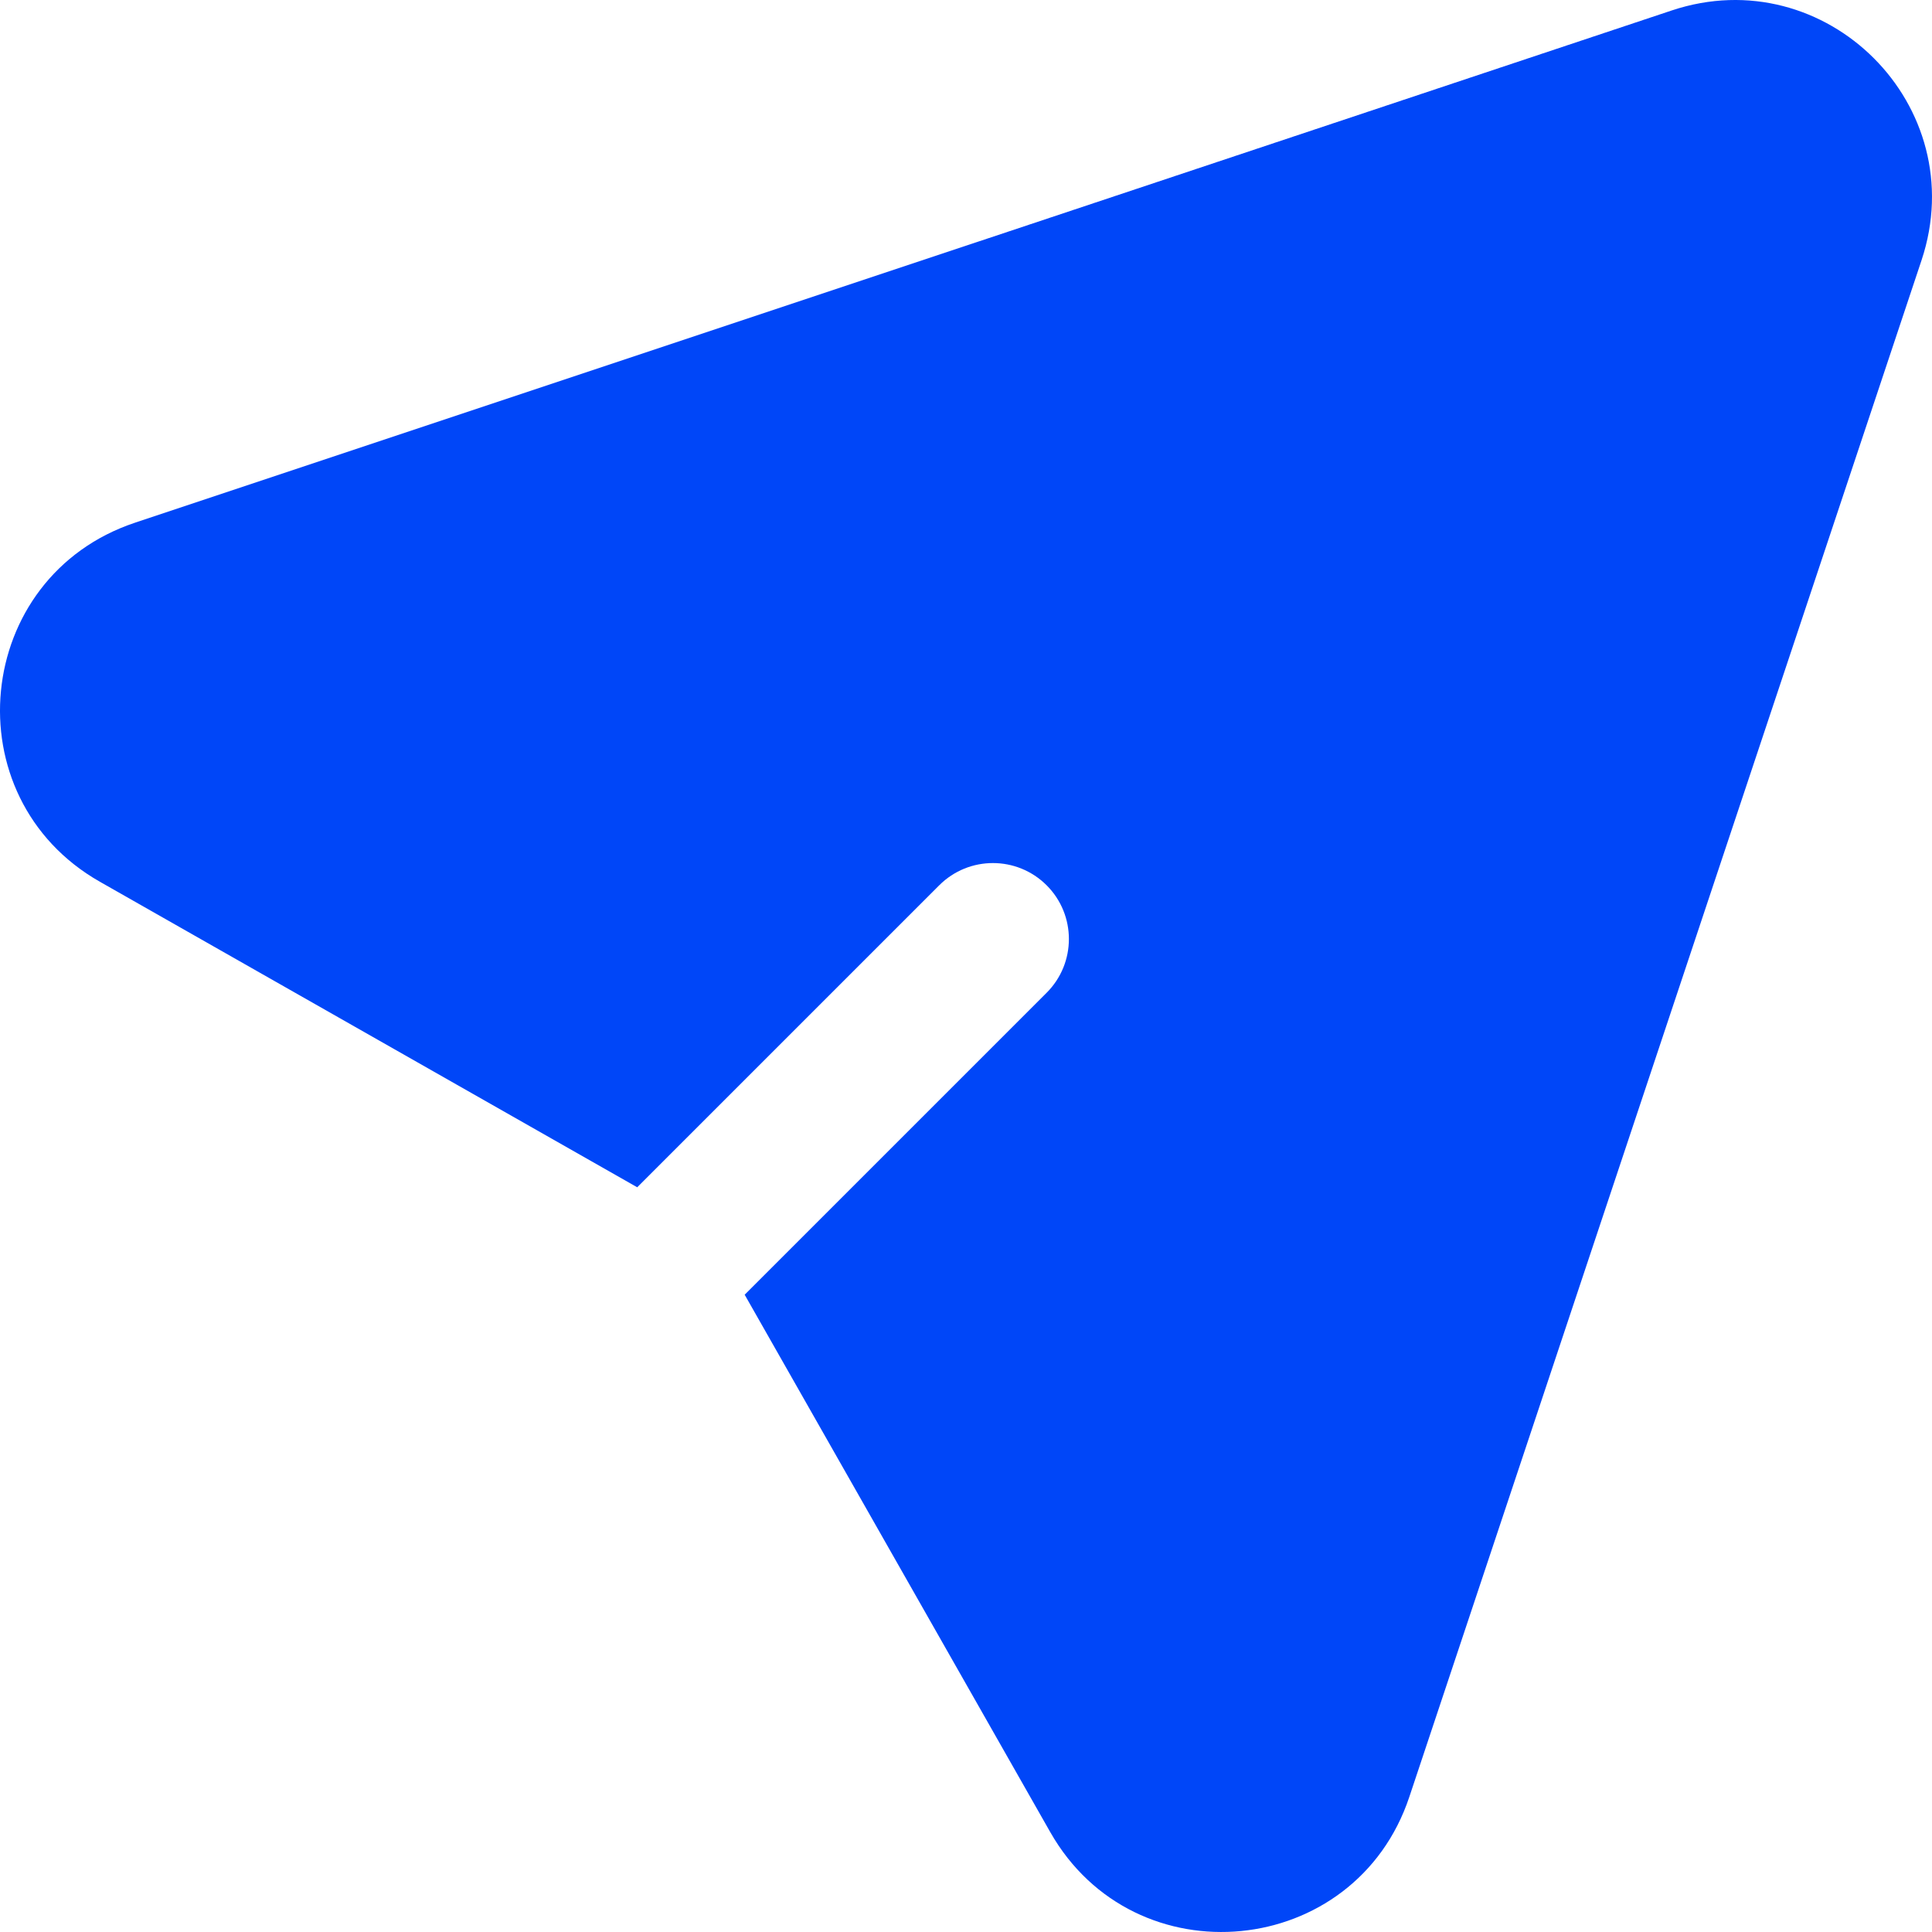
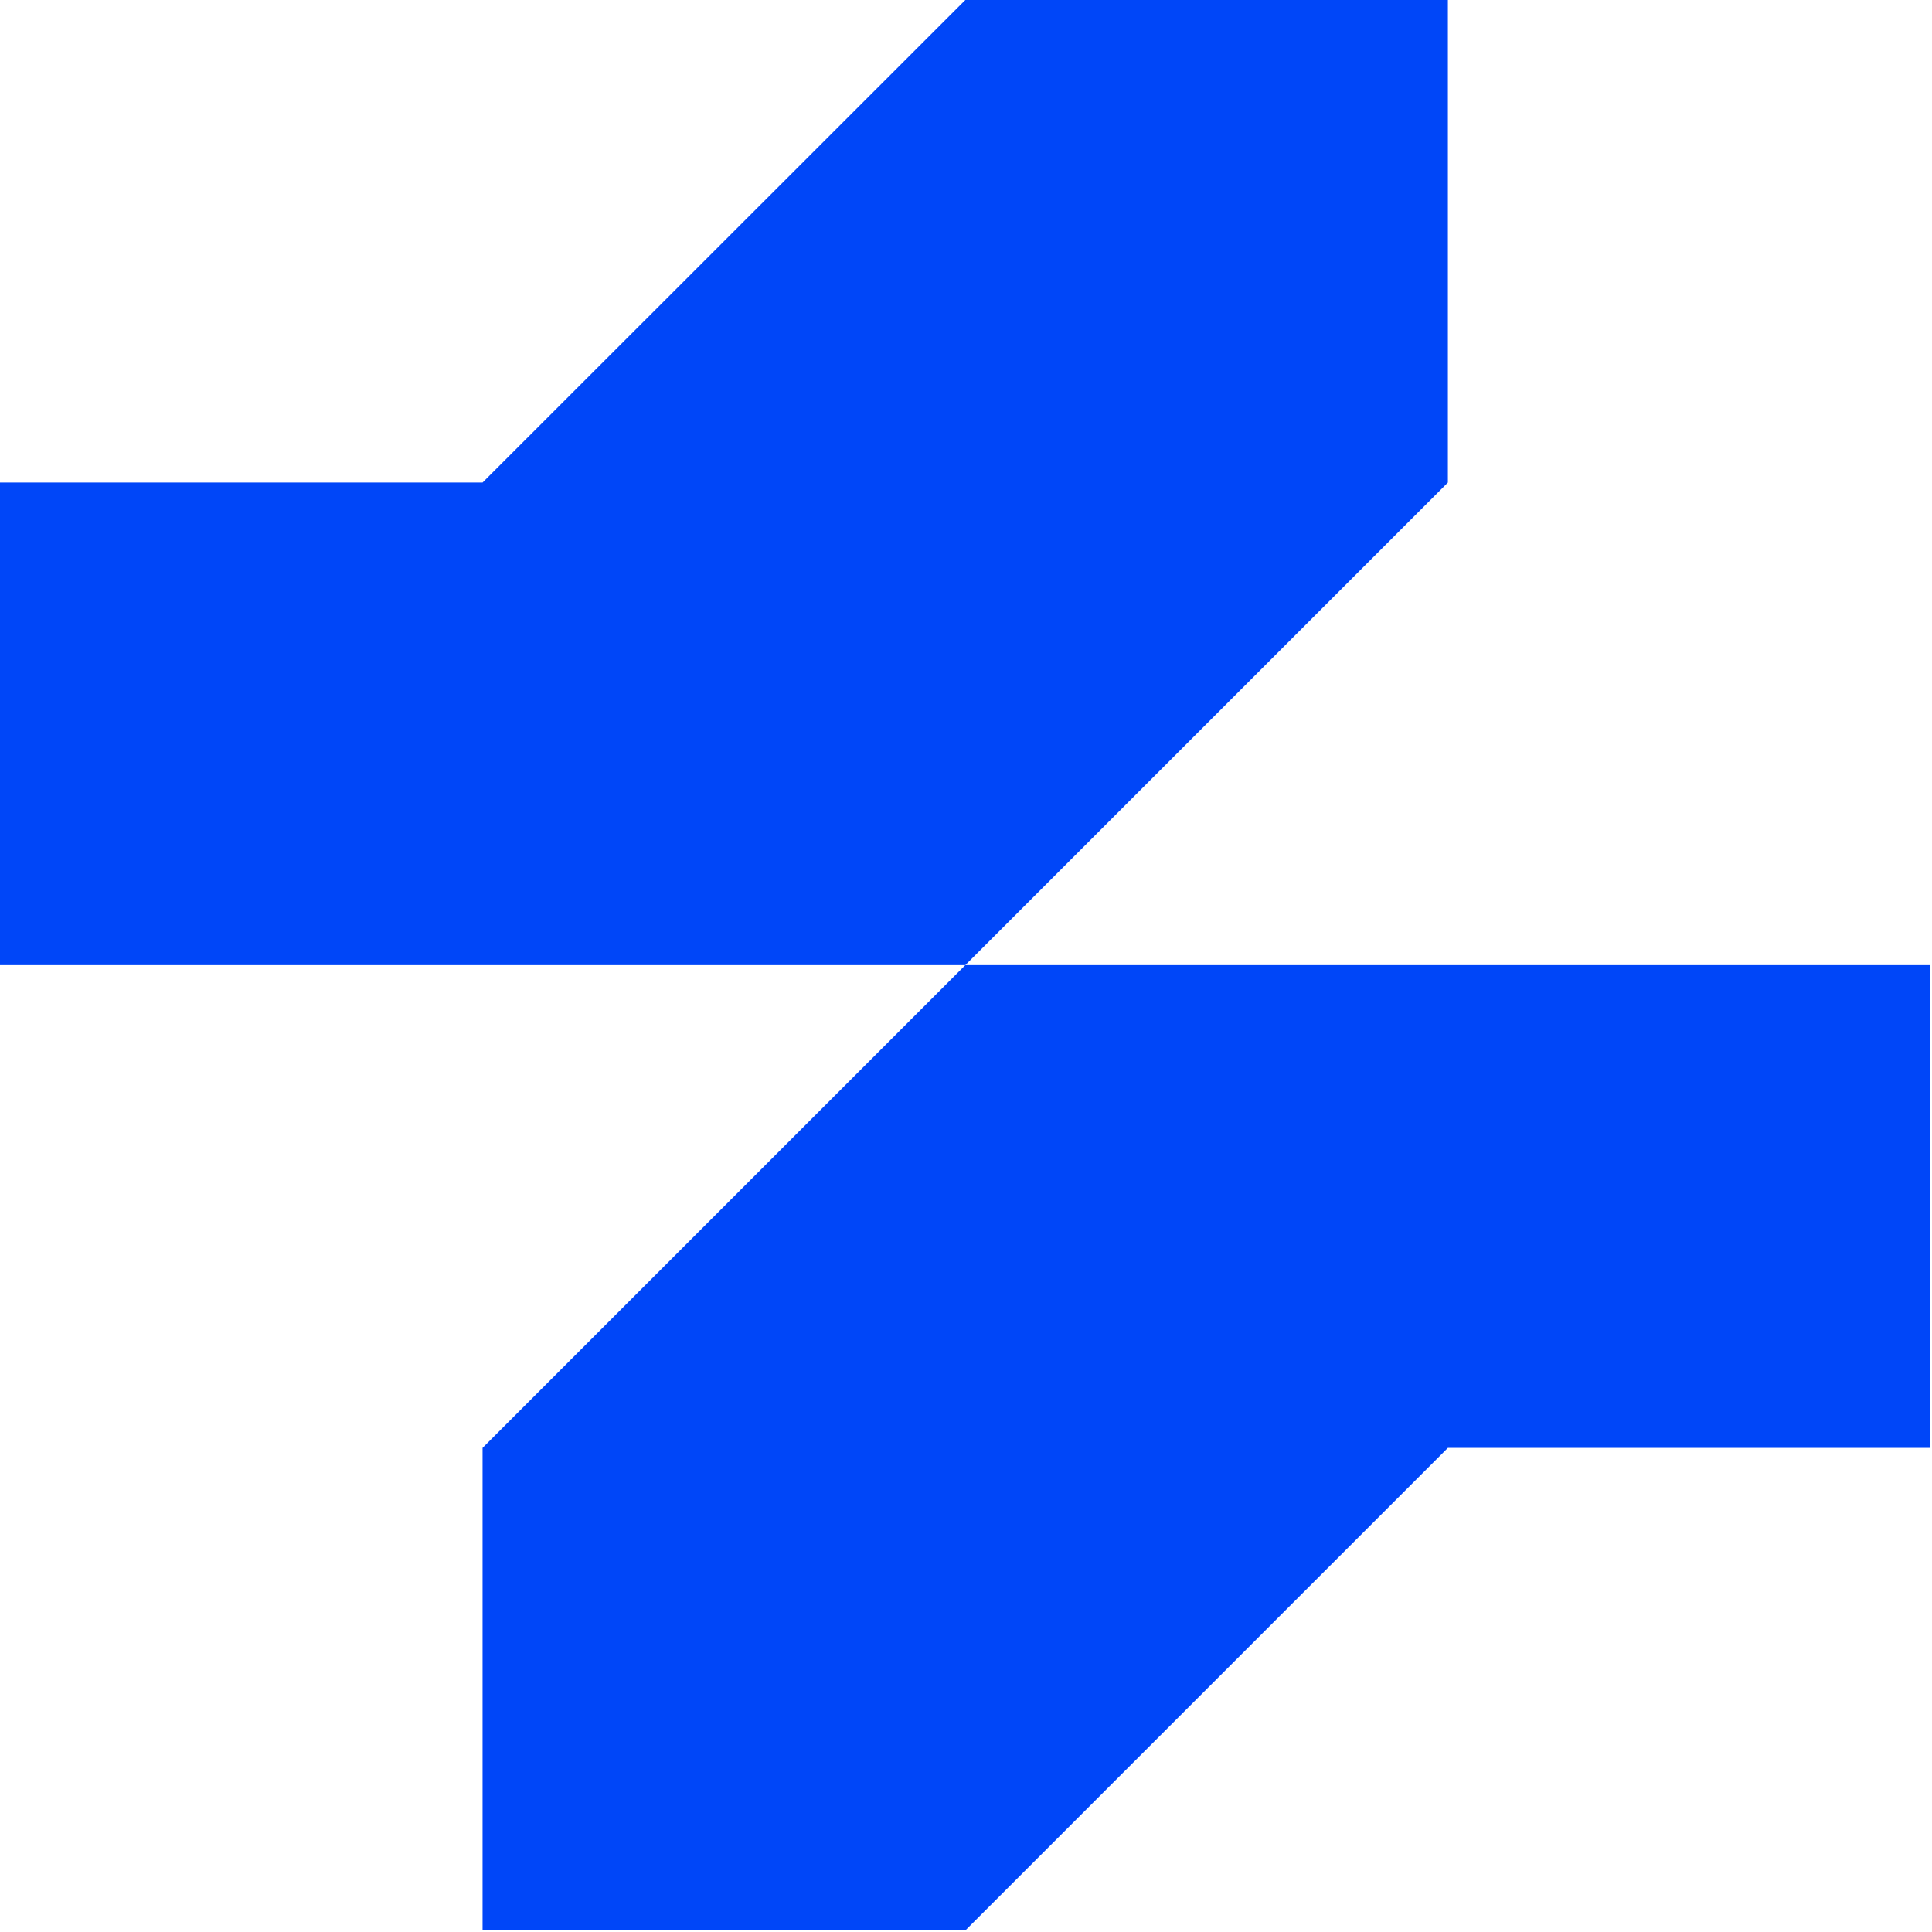
- <svg xmlns="http://www.w3.org/2000/svg" width="216" height="216" viewBox="0 0 216 216" fill="none">
-   <path d="M186.896 1.171C204.159 -4.583 220.583 11.841 214.828 29.104L157.564 200.897C151.521 219.026 126.864 221.442 117.418 204.83L83.255 144.75L117.017 110.99C120.333 107.673 120.333 102.296 117.017 98.979C113.7 95.662 108.322 95.662 105.005 98.979L71.243 132.74L11.17 98.582C-5.442 89.135 -3.027 64.478 15.102 58.435L186.896 1.171Z" fill="#0046F8" />
+ <svg xmlns="http://www.w3.org/2000/svg" width="190" height="190" viewBox="0 0 190 190" fill="none">
+   <path d="M142.39 0H94.933L47.456 47.456H0V94.913H94.933L142.39 47.456V0Z" fill="#0046F8" />
+   <path d="M94.933 94.913L47.457 142.39V189.846H94.934L142.39 142.39H189.847V94.913L94.933 94.913Z" fill="#0046F8" />
</svg>
